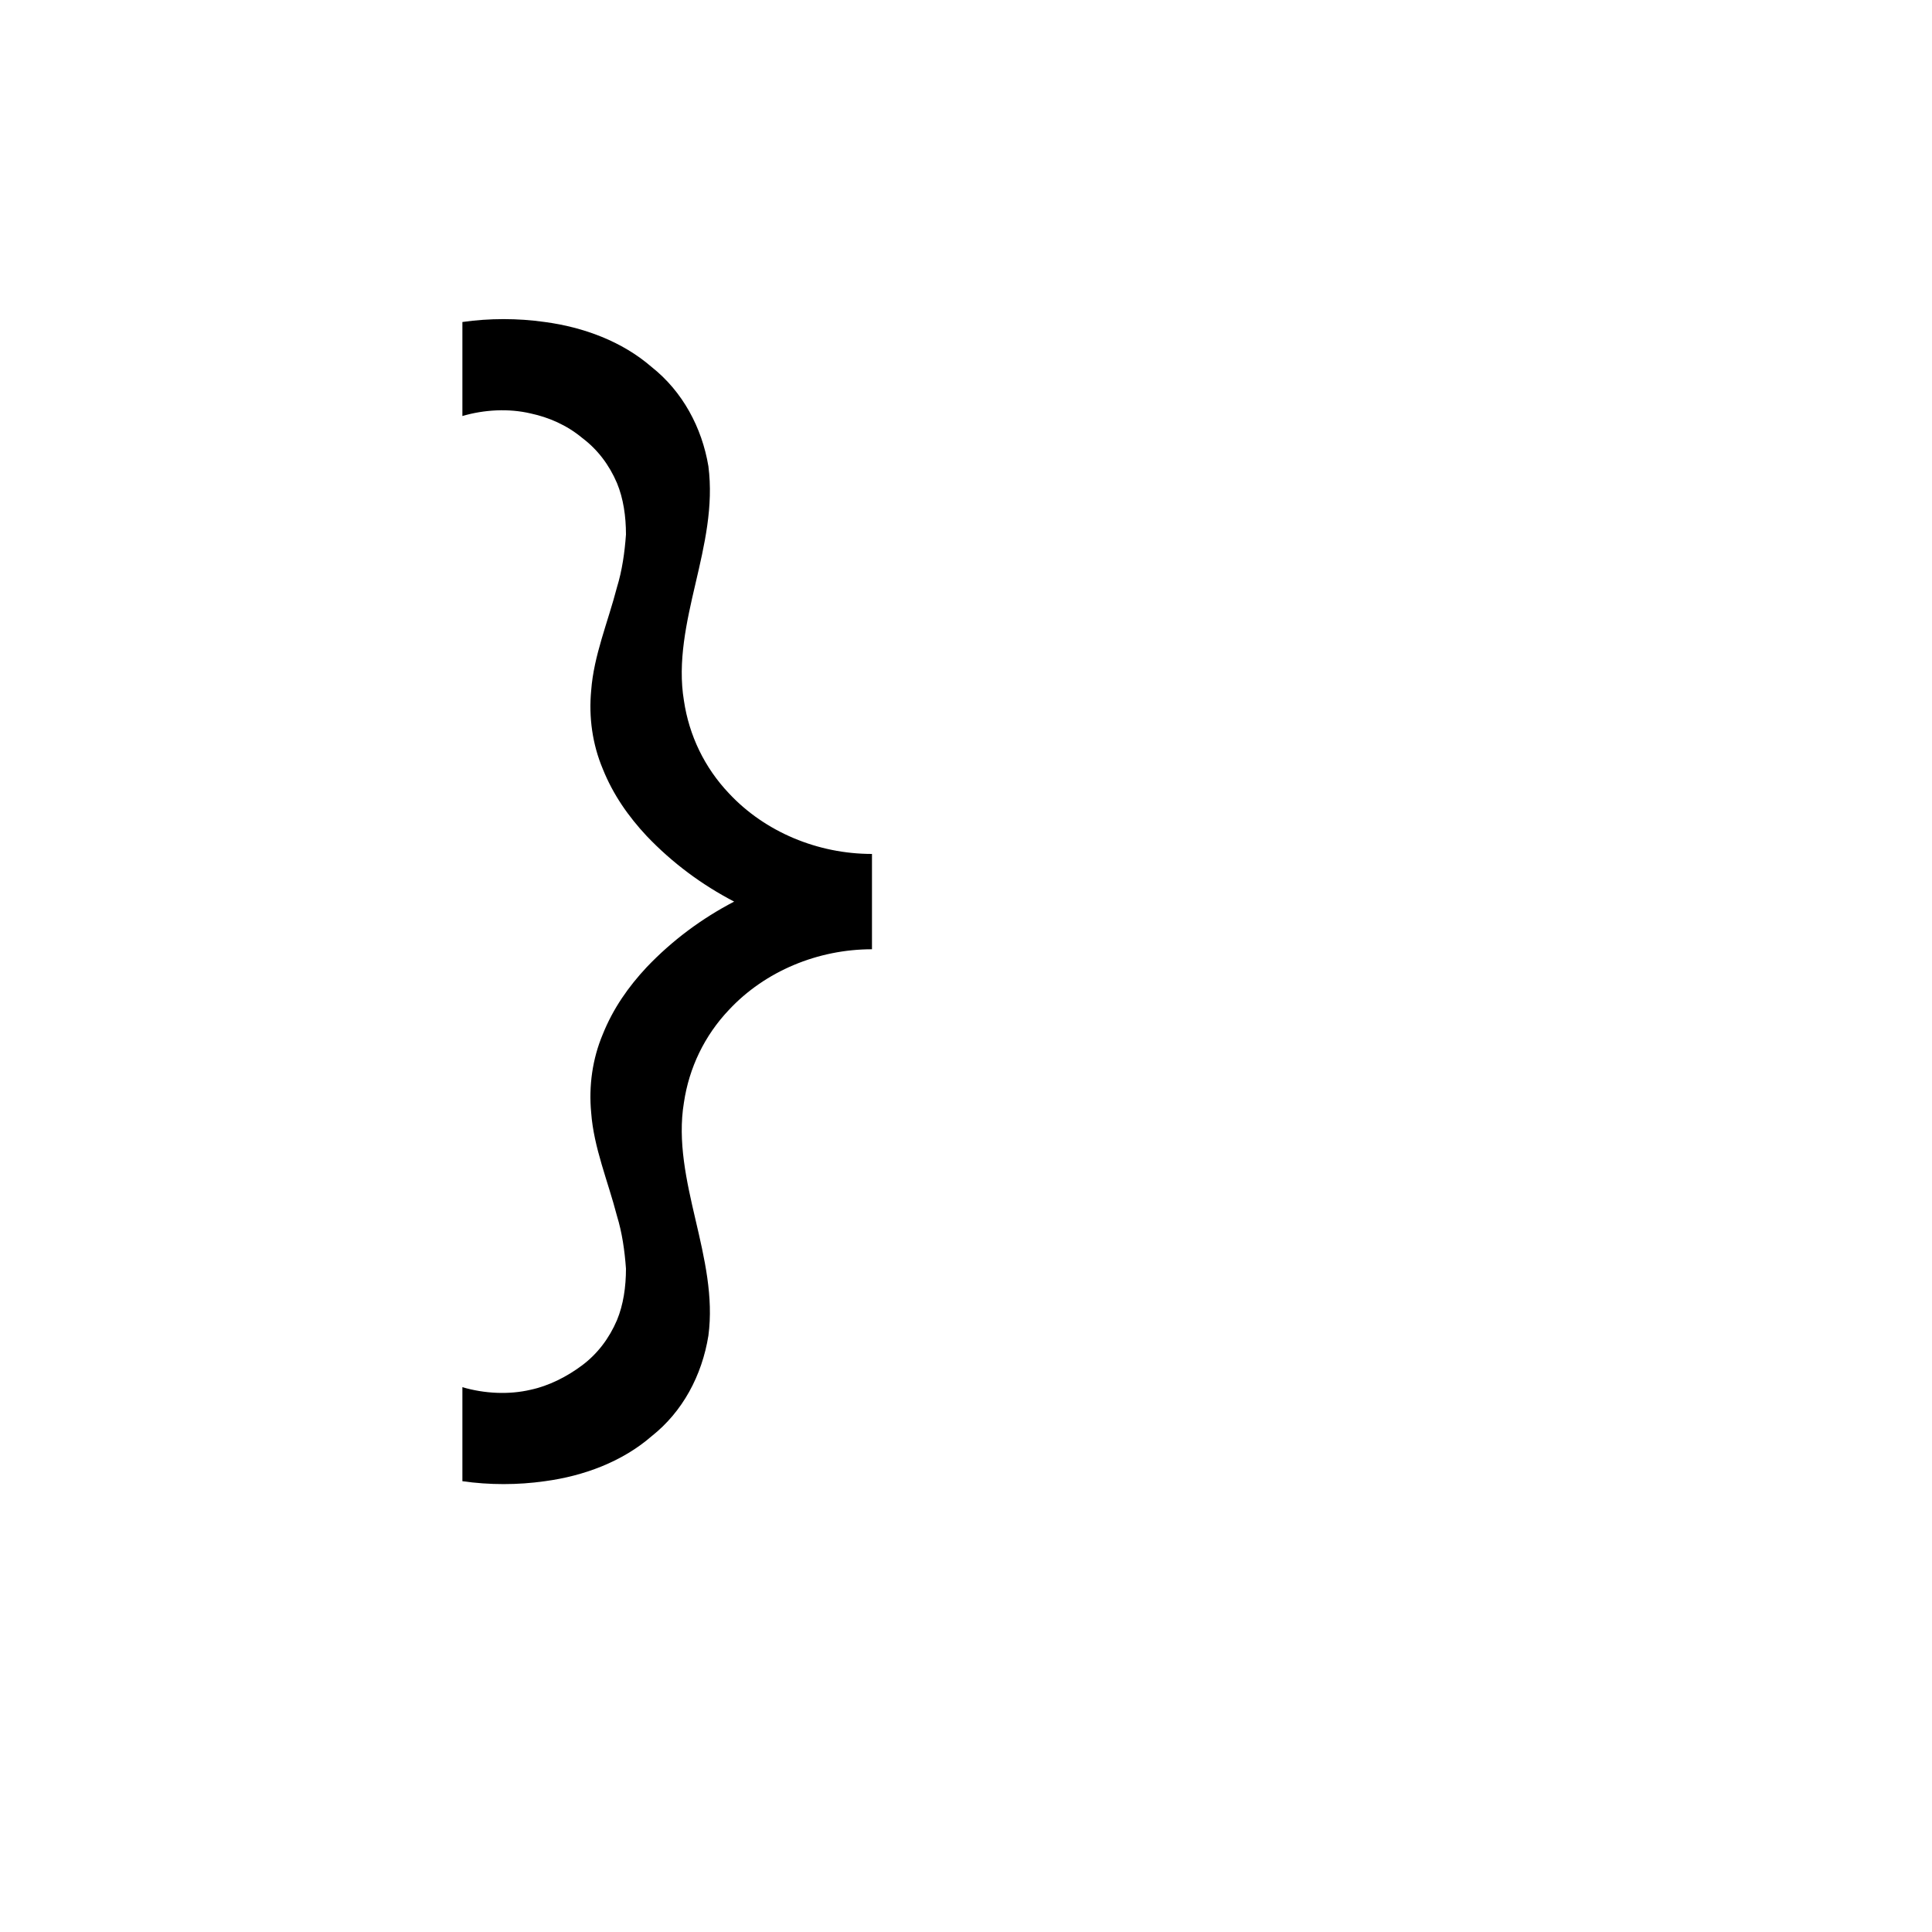
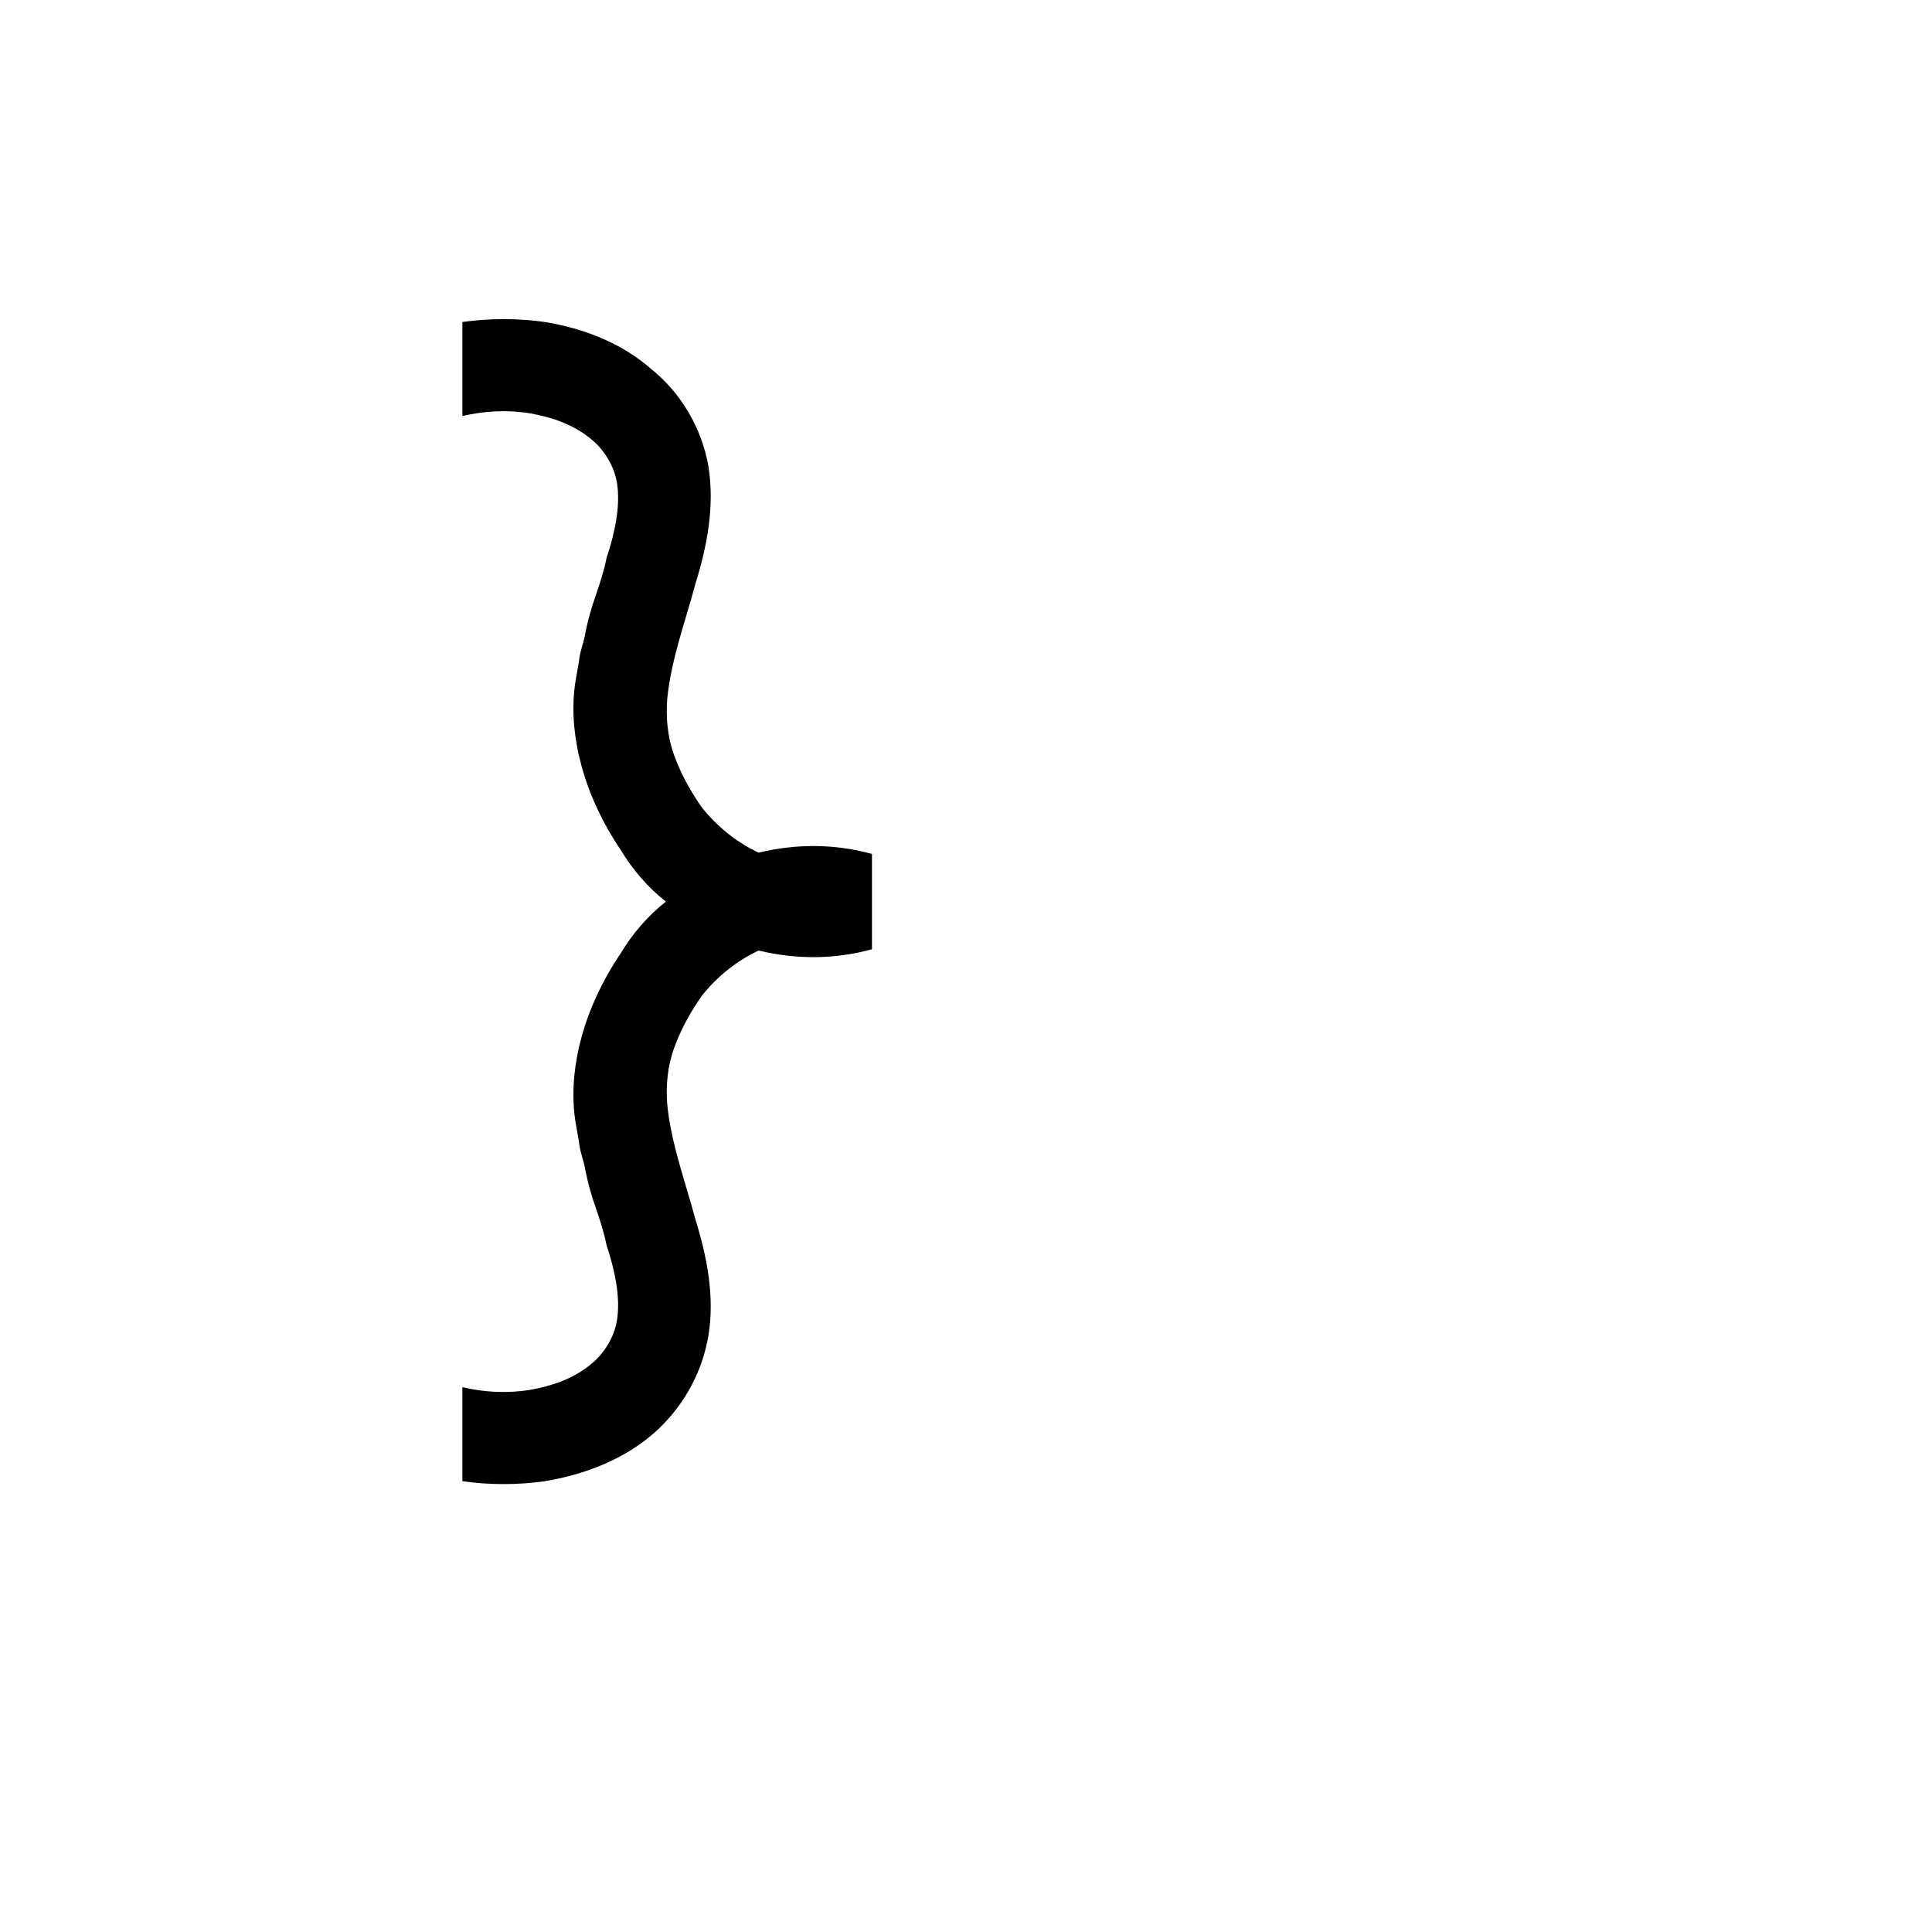
<svg xmlns="http://www.w3.org/2000/svg" viewBox="-0.25 -1.05 1.5 1.5">
-   <path d="M 0.109 0.1 L 0.109 0.027 C 0.126 0.032  0.145 0.033  0.162 0.029 C 0.176 0.026  0.19 0.019  0.202 0.01 C 0.214 0.001  0.223 -0.011  0.229 -0.025 C 0.234 -0.037  0.236 -0.051  0.236 -0.065 C 0.235 -0.079  0.233 -0.093  0.229 -0.106 C 0.222 -0.133  0.211 -0.159  0.209 -0.186 C 0.207 -0.207  0.21 -0.228  0.218 -0.247 C 0.226 -0.267  0.238 -0.284  0.252 -0.299 C 0.272 -0.32  0.295 -0.337  0.32 -0.35 L 0.32 -0.35 C 0.295 -0.363  0.272 -0.38  0.252 -0.401 C 0.238 -0.416  0.226 -0.433  0.218 -0.453 C 0.21 -0.472  0.207 -0.493  0.209 -0.514 C 0.211 -0.541  0.222 -0.567  0.229 -0.594 C 0.233 -0.607  0.235 -0.621  0.236 -0.635 C 0.236 -0.649  0.234 -0.663  0.229 -0.675 C 0.223 -0.689  0.214 -0.701  0.202 -0.71 C 0.19 -0.72  0.176 -0.726  0.162 -0.729 C 0.145 -0.733  0.126 -0.732  0.109 -0.727 L 0.109 -0.8 C 0.13 -0.803  0.152 -0.803  0.173 -0.8 C 0.203 -0.796  0.233 -0.785  0.256 -0.765 C 0.28 -0.746  0.295 -0.718  0.3 -0.688 C 0.304 -0.657  0.297 -0.627  0.29 -0.597 C 0.283 -0.567  0.276 -0.536  0.281 -0.506 C 0.285 -0.479  0.297 -0.454  0.316 -0.434 C 0.344 -0.404  0.385 -0.387  0.427 -0.387 L 0.427 -0.313 C 0.385 -0.313  0.344 -0.296  0.316 -0.266 C 0.297 -0.246  0.285 -0.221  0.281 -0.194 C 0.276 -0.164  0.283 -0.133  0.29 -0.103 C 0.297 -0.073  0.304 -0.043  0.3 -0.013 C 0.295 0.018  0.28 0.046  0.256 0.065 C 0.233 0.085  0.203 0.096  0.173 0.1 C 0.152 0.103  0.13 0.103  0.109 0.1 Z" fill="black" />
+   <path d="M 0.109 0.1 L 0.109 0.027 C 0.126 0.031  0.144 0.032  0.162 0.029 C 0.179 0.026  0.196 0.02  0.209 0.009 C 0.219 0.001  0.227 -0.012  0.229 -0.025 C 0.232 -0.043  0.227 -0.065  0.221 -0.083 C 0.219 -0.093  0.216 -0.102  0.213 -0.111 C 0.209 -0.122  0.206 -0.133  0.204 -0.144 C 0.203 -0.149  0.201 -0.154  0.2 -0.16 C 0.199 -0.168  0.197 -0.176  0.196 -0.185 C 0.192 -0.222  0.203 -0.267  0.232 -0.31 C 0.241 -0.325  0.253 -0.339  0.267 -0.35 C 0.253 -0.361  0.241 -0.375  0.232 -0.39 C 0.203 -0.433  0.192 -0.478  0.196 -0.515 C 0.197 -0.524  0.199 -0.532  0.2 -0.54 C 0.201 -0.546  0.203 -0.551  0.204 -0.556 C 0.206 -0.567  0.209 -0.578  0.213 -0.589 C 0.216 -0.598  0.219 -0.607  0.221 -0.617 C 0.227 -0.635  0.232 -0.657  0.229 -0.675 C 0.227 -0.688  0.219 -0.701  0.209 -0.709 C 0.196 -0.72  0.179 -0.726  0.162 -0.729 C 0.144 -0.732  0.126 -0.731  0.109 -0.727 L 0.109 -0.8 C 0.13 -0.803  0.152 -0.803  0.173 -0.8 C 0.203 -0.795  0.232 -0.784  0.255 -0.764 C 0.279 -0.745  0.295 -0.717  0.3 -0.688 C 0.305 -0.657  0.299 -0.626  0.29 -0.597 C 0.282 -0.567  0.271 -0.538  0.268 -0.507 C 0.267 -0.493  0.268 -0.478  0.274 -0.462 C 0.28 -0.446  0.288 -0.433  0.295 -0.423 C 0.307 -0.408  0.322 -0.396  0.339 -0.388 C 0.368 -0.395  0.398 -0.395  0.427 -0.387 L 0.427 -0.313 C 0.398 -0.305  0.368 -0.305  0.339 -0.312 L 0.339 -0.312 C 0.322 -0.304  0.307 -0.292  0.295 -0.277 C 0.288 -0.267  0.28 -0.254  0.274 -0.238 C 0.268 -0.222  0.267 -0.207  0.268 -0.193 C 0.271 -0.162  0.282 -0.133  0.29 -0.103 C 0.299 -0.074  0.305 -0.043  0.3 -0.013 C 0.295 0.017  0.279 0.045  0.255 0.065 C 0.232 0.084  0.203 0.095  0.173 0.1 C 0.152 0.103  0.13 0.103  0.109 0.1 Z" fill="black" />
</svg>
